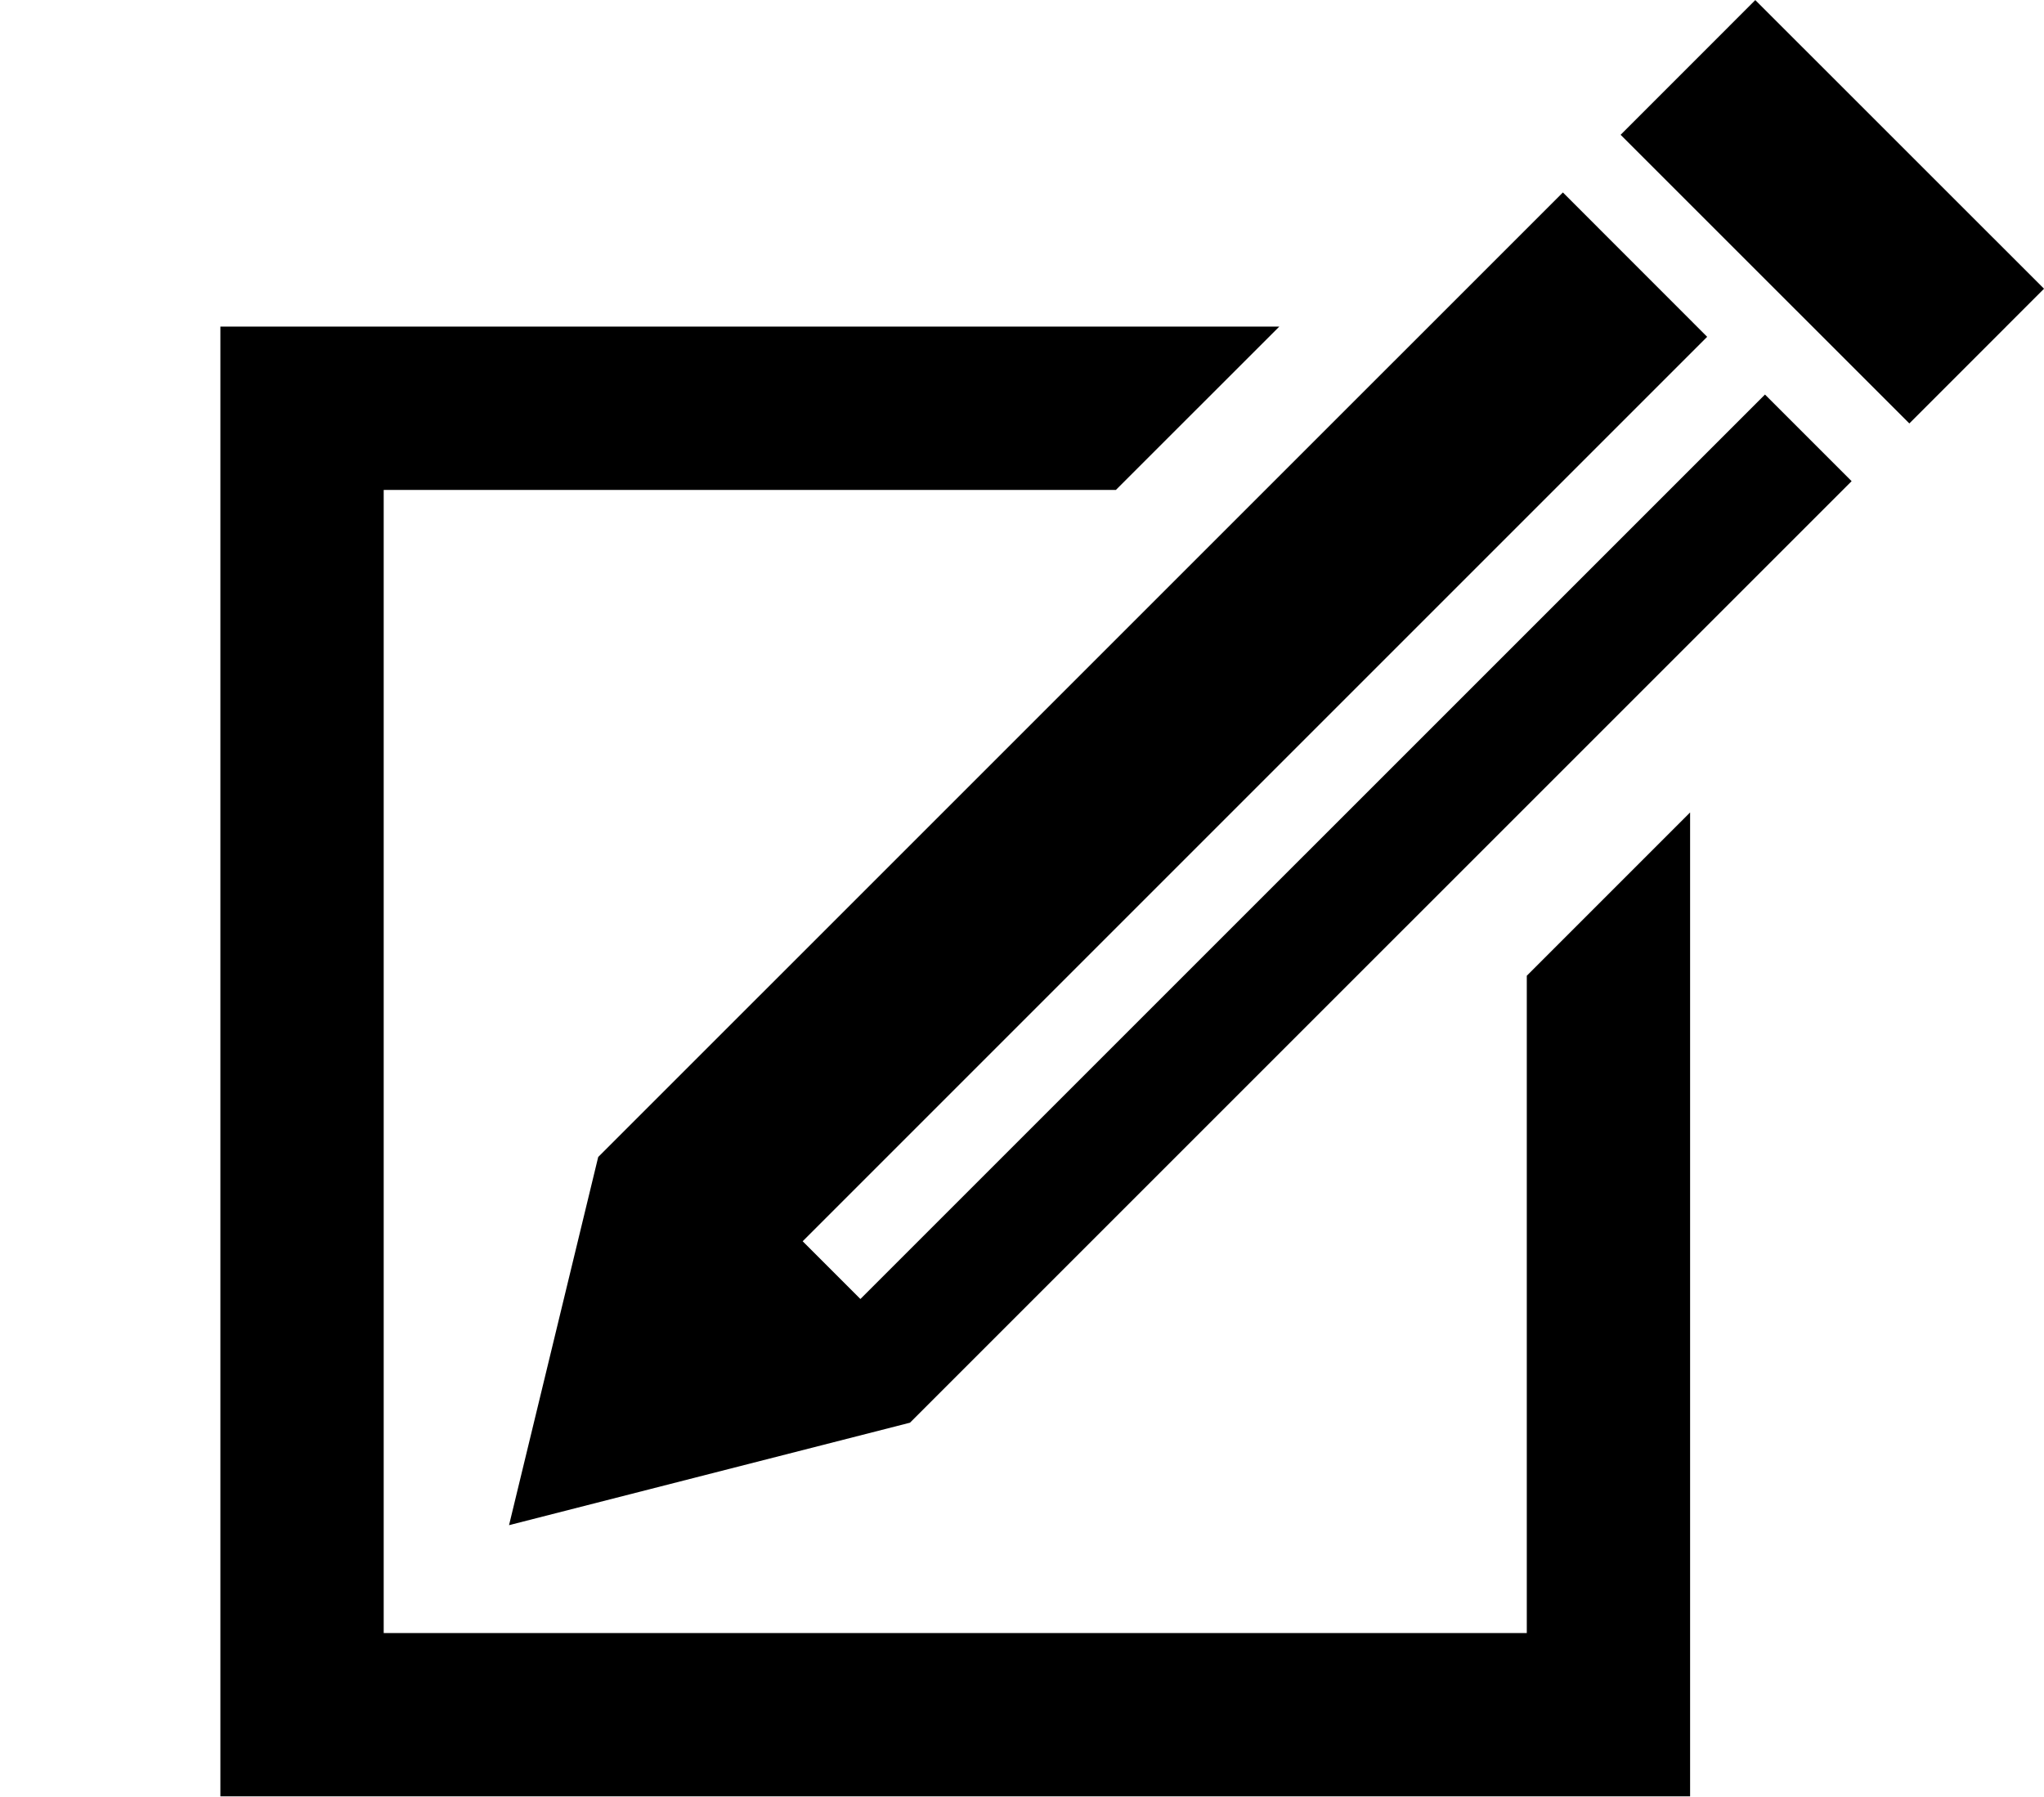
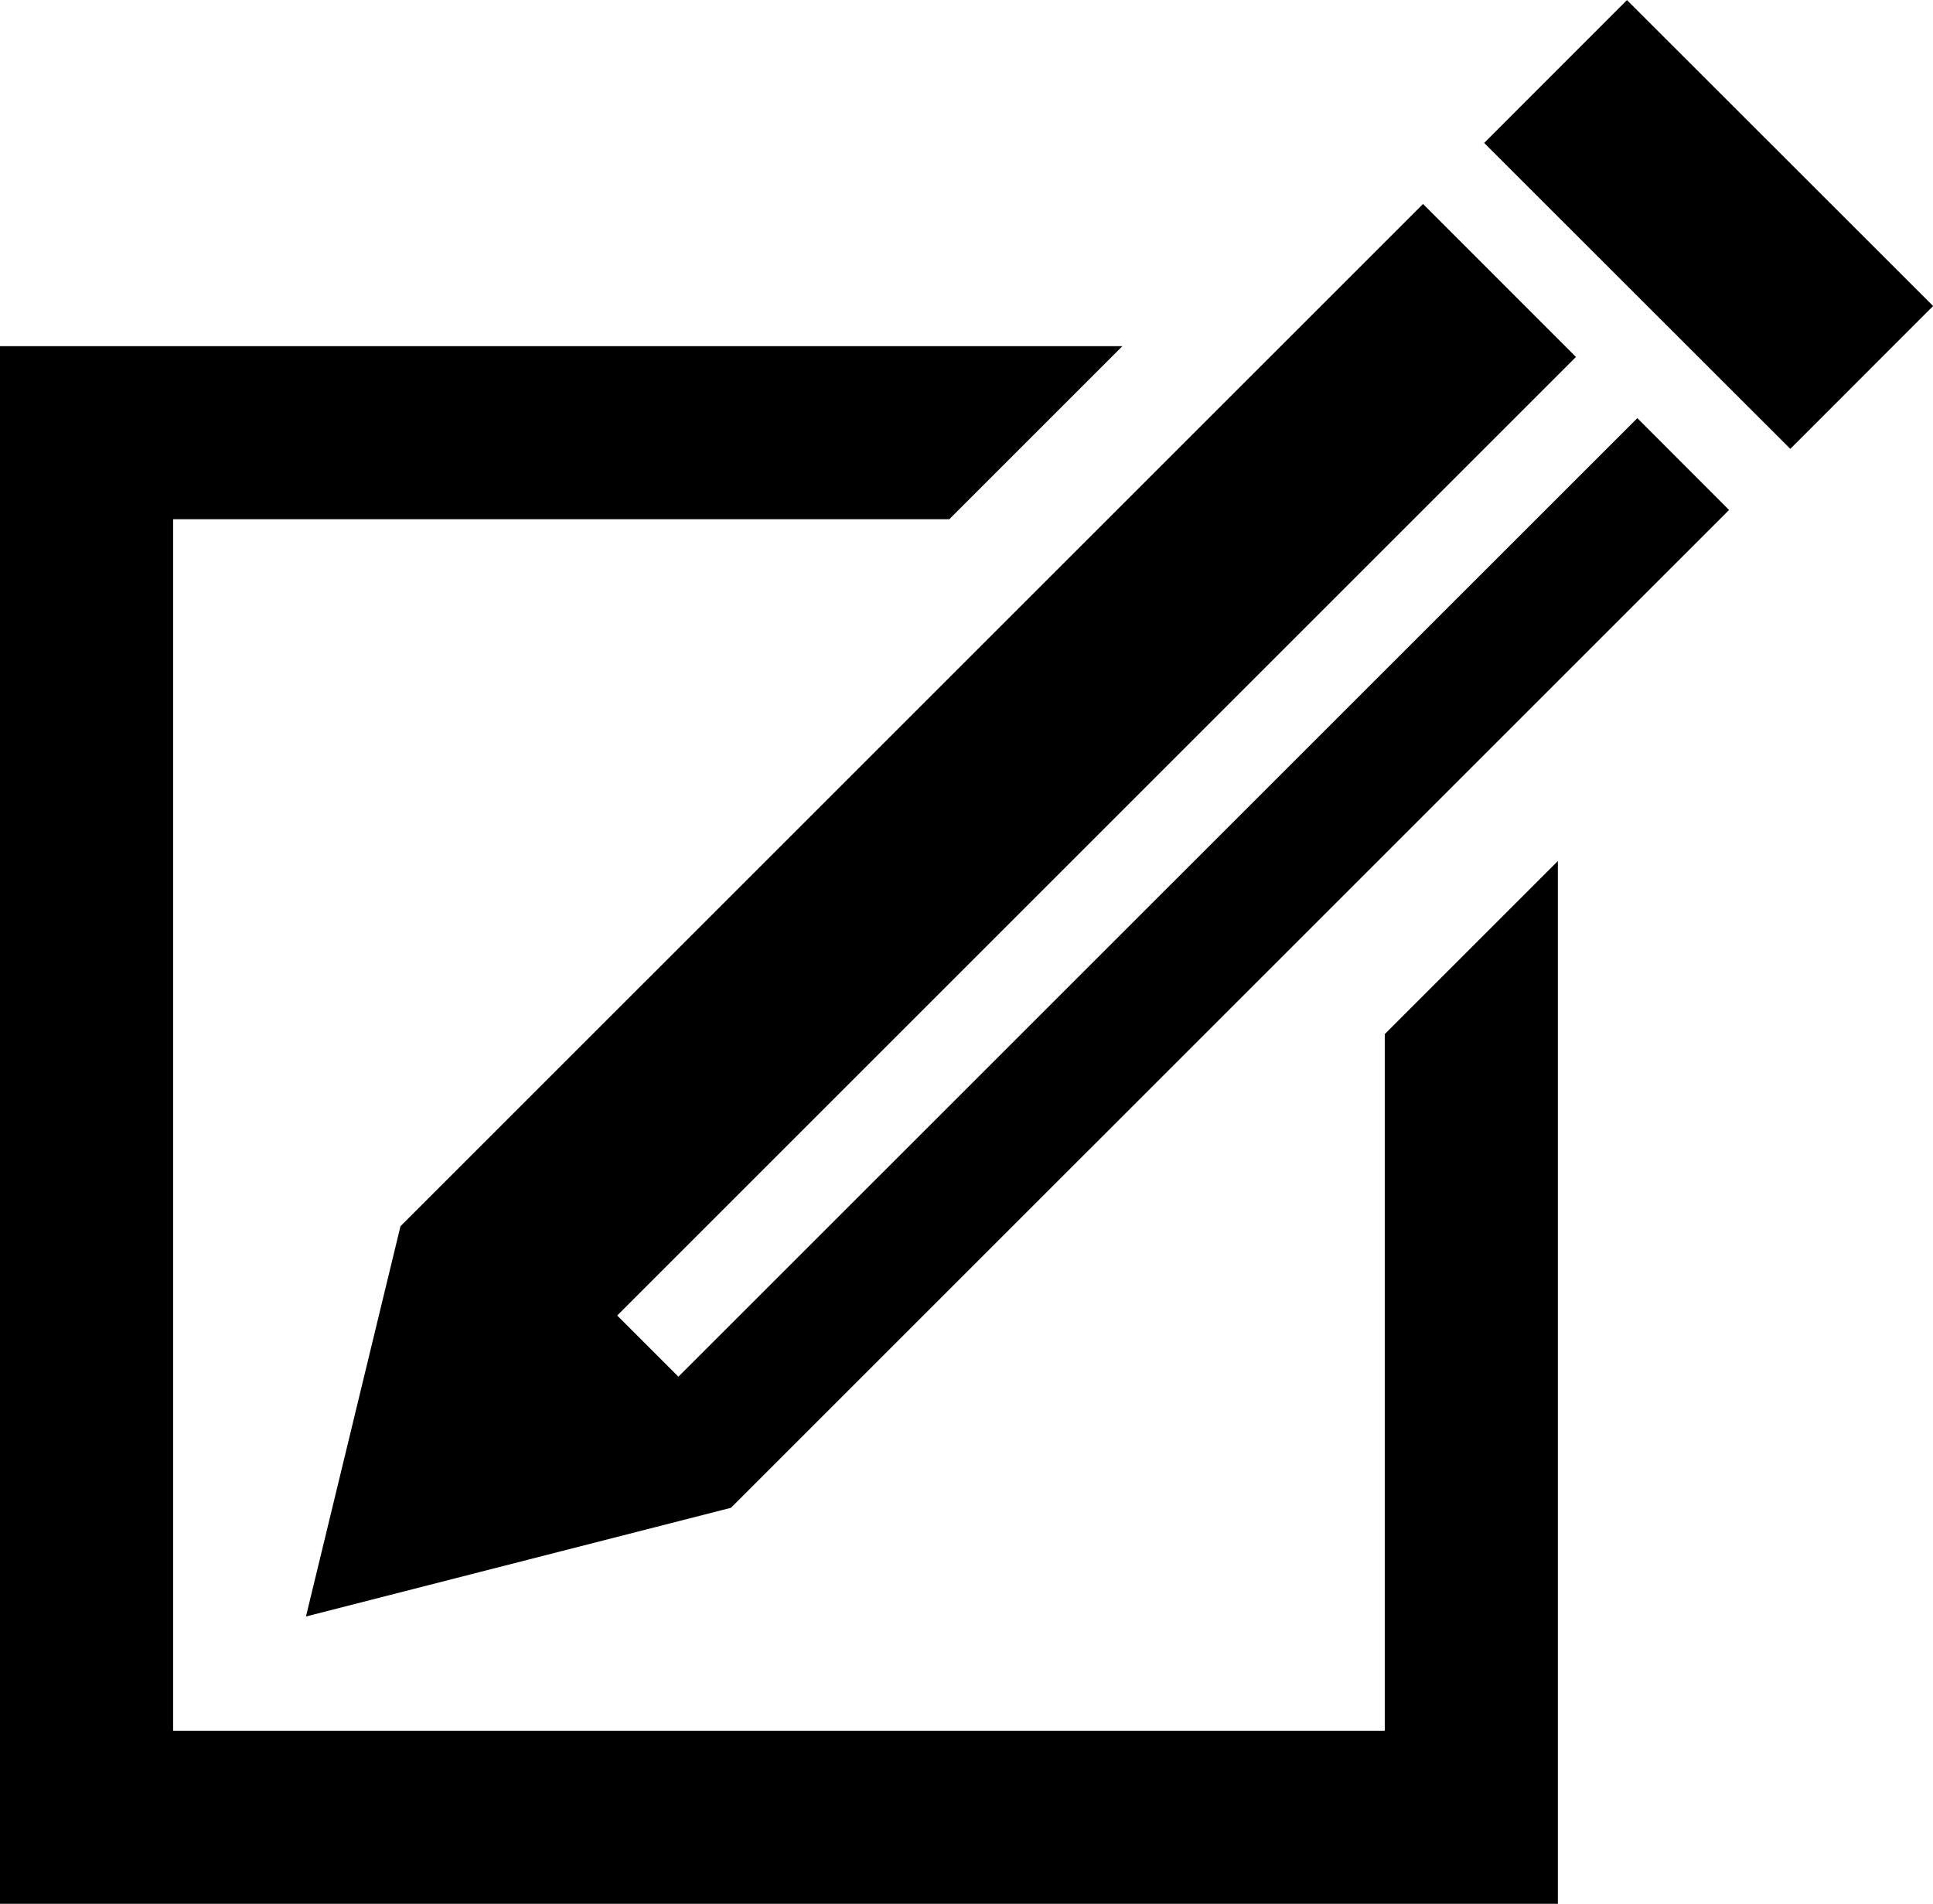
- <svg xmlns="http://www.w3.org/2000/svg" version="1.1" id="Calque_1" x="0px" y="0px" width="25.032px" height="22px" viewBox="0 0 25.032 22" enable-background="new 0 0 25.032 22" xml:space="preserve">
+ <svg xmlns="http://www.w3.org/2000/svg" version="1.1" id="Calque_1" x="0px" y="0px" width="22.333px" height="22px" viewBox="2.699 0 22.333 22" enable-background="new 2.699 0 22.333 22" xml:space="preserve">
  <g>
-     <polygon points="20.907,4.125 19.14,2.357 7.326,14.17 6.234,18.679 11.144,17.424 22.676,5.893 21.615,4.832 10.537,15.909    9.83,15.202  " />
-     <rect x="19.939" y="1.426" transform="matrix(-0.7072 -0.707 0.707 -0.7072 36.4756 20.2913)" width="5" height="2.333" />
+     <polygon points="20.907,4.125 19.14,2.357 7.326,14.17 6.234,18.68 11.144,17.424 22.676,5.893 21.616,4.832 10.537,15.909    9.83,15.202  " />
+     <rect x="19.94" y="1.427" transform="matrix(0.7073 0.7069 -0.7069 0.7073 8.4015 -15.1039)" width="5.001" height="2.334" />
  </g>
-   <polygon points="18.698,11.95 18.698,20 4.699,20 4.699,6 13.666,6 15.667,4 2.699,4 2.699,22 20.698,22 20.698,9.95 " />
+   <polygon points="18.698,11.95 18.698,20 4.699,20 4.699,6 13.667,6 15.667,4 2.699,4 2.699,22 20.698,22 20.698,9.95 " />
</svg>
